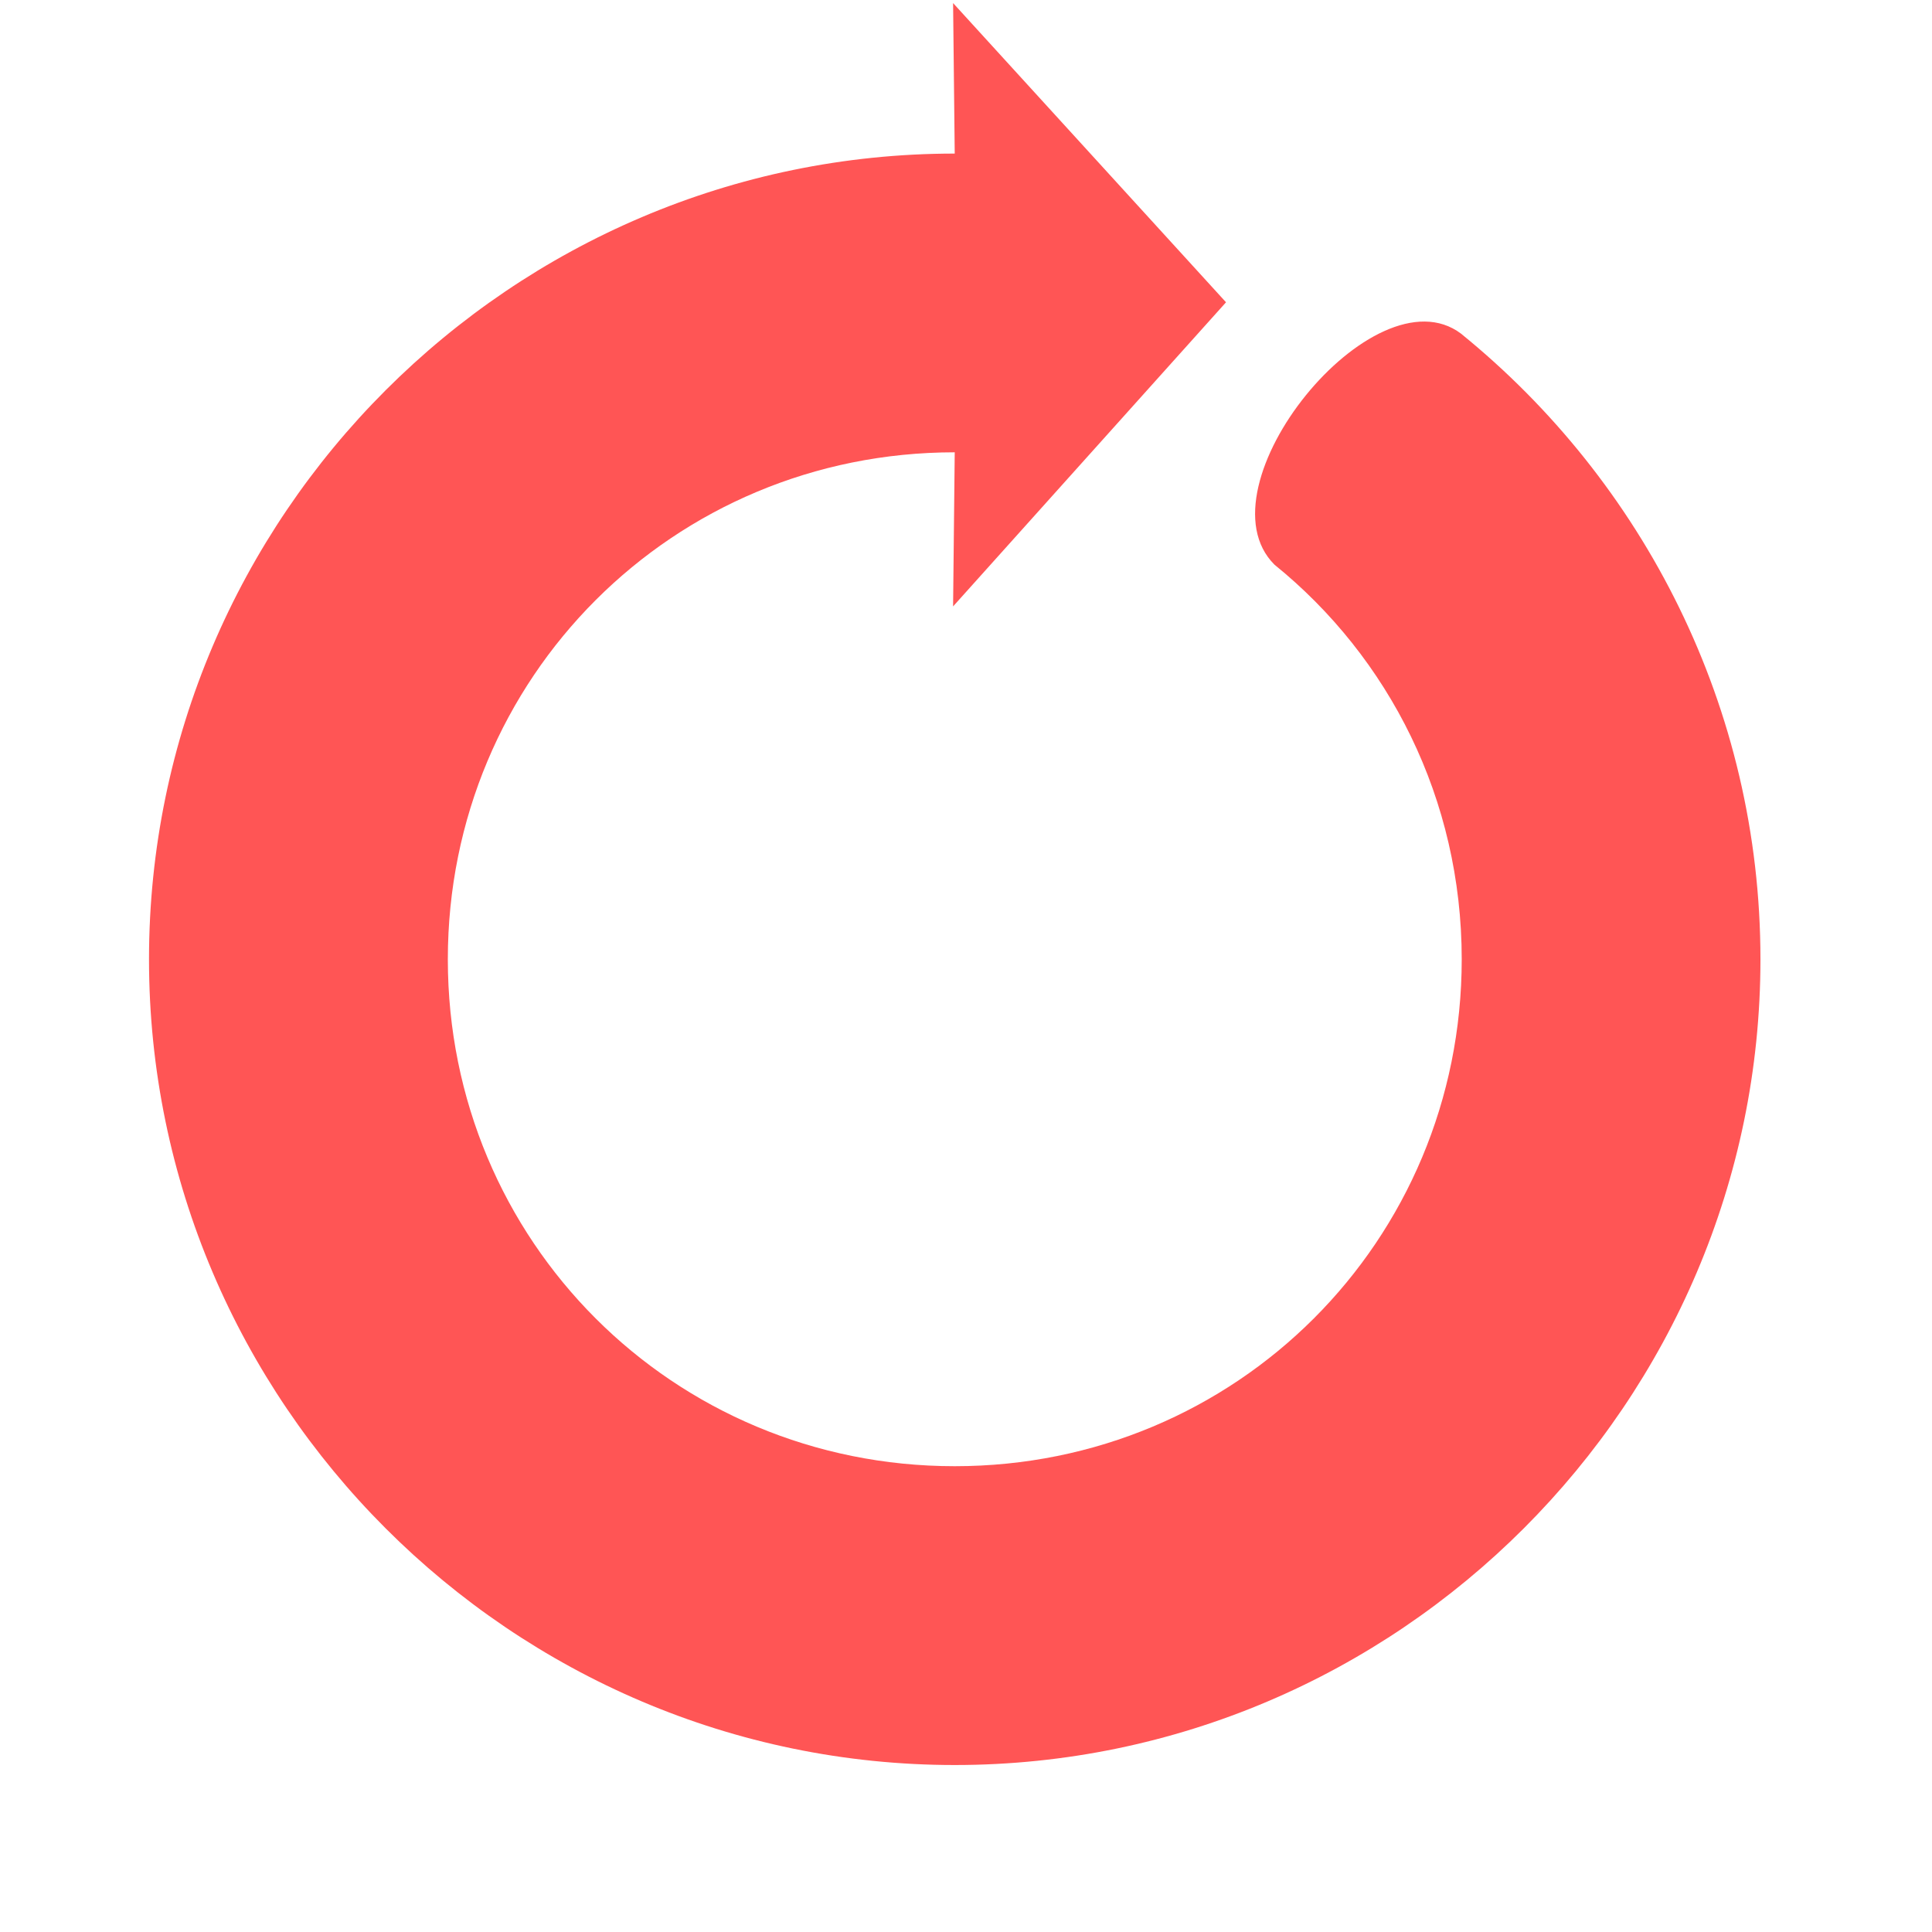
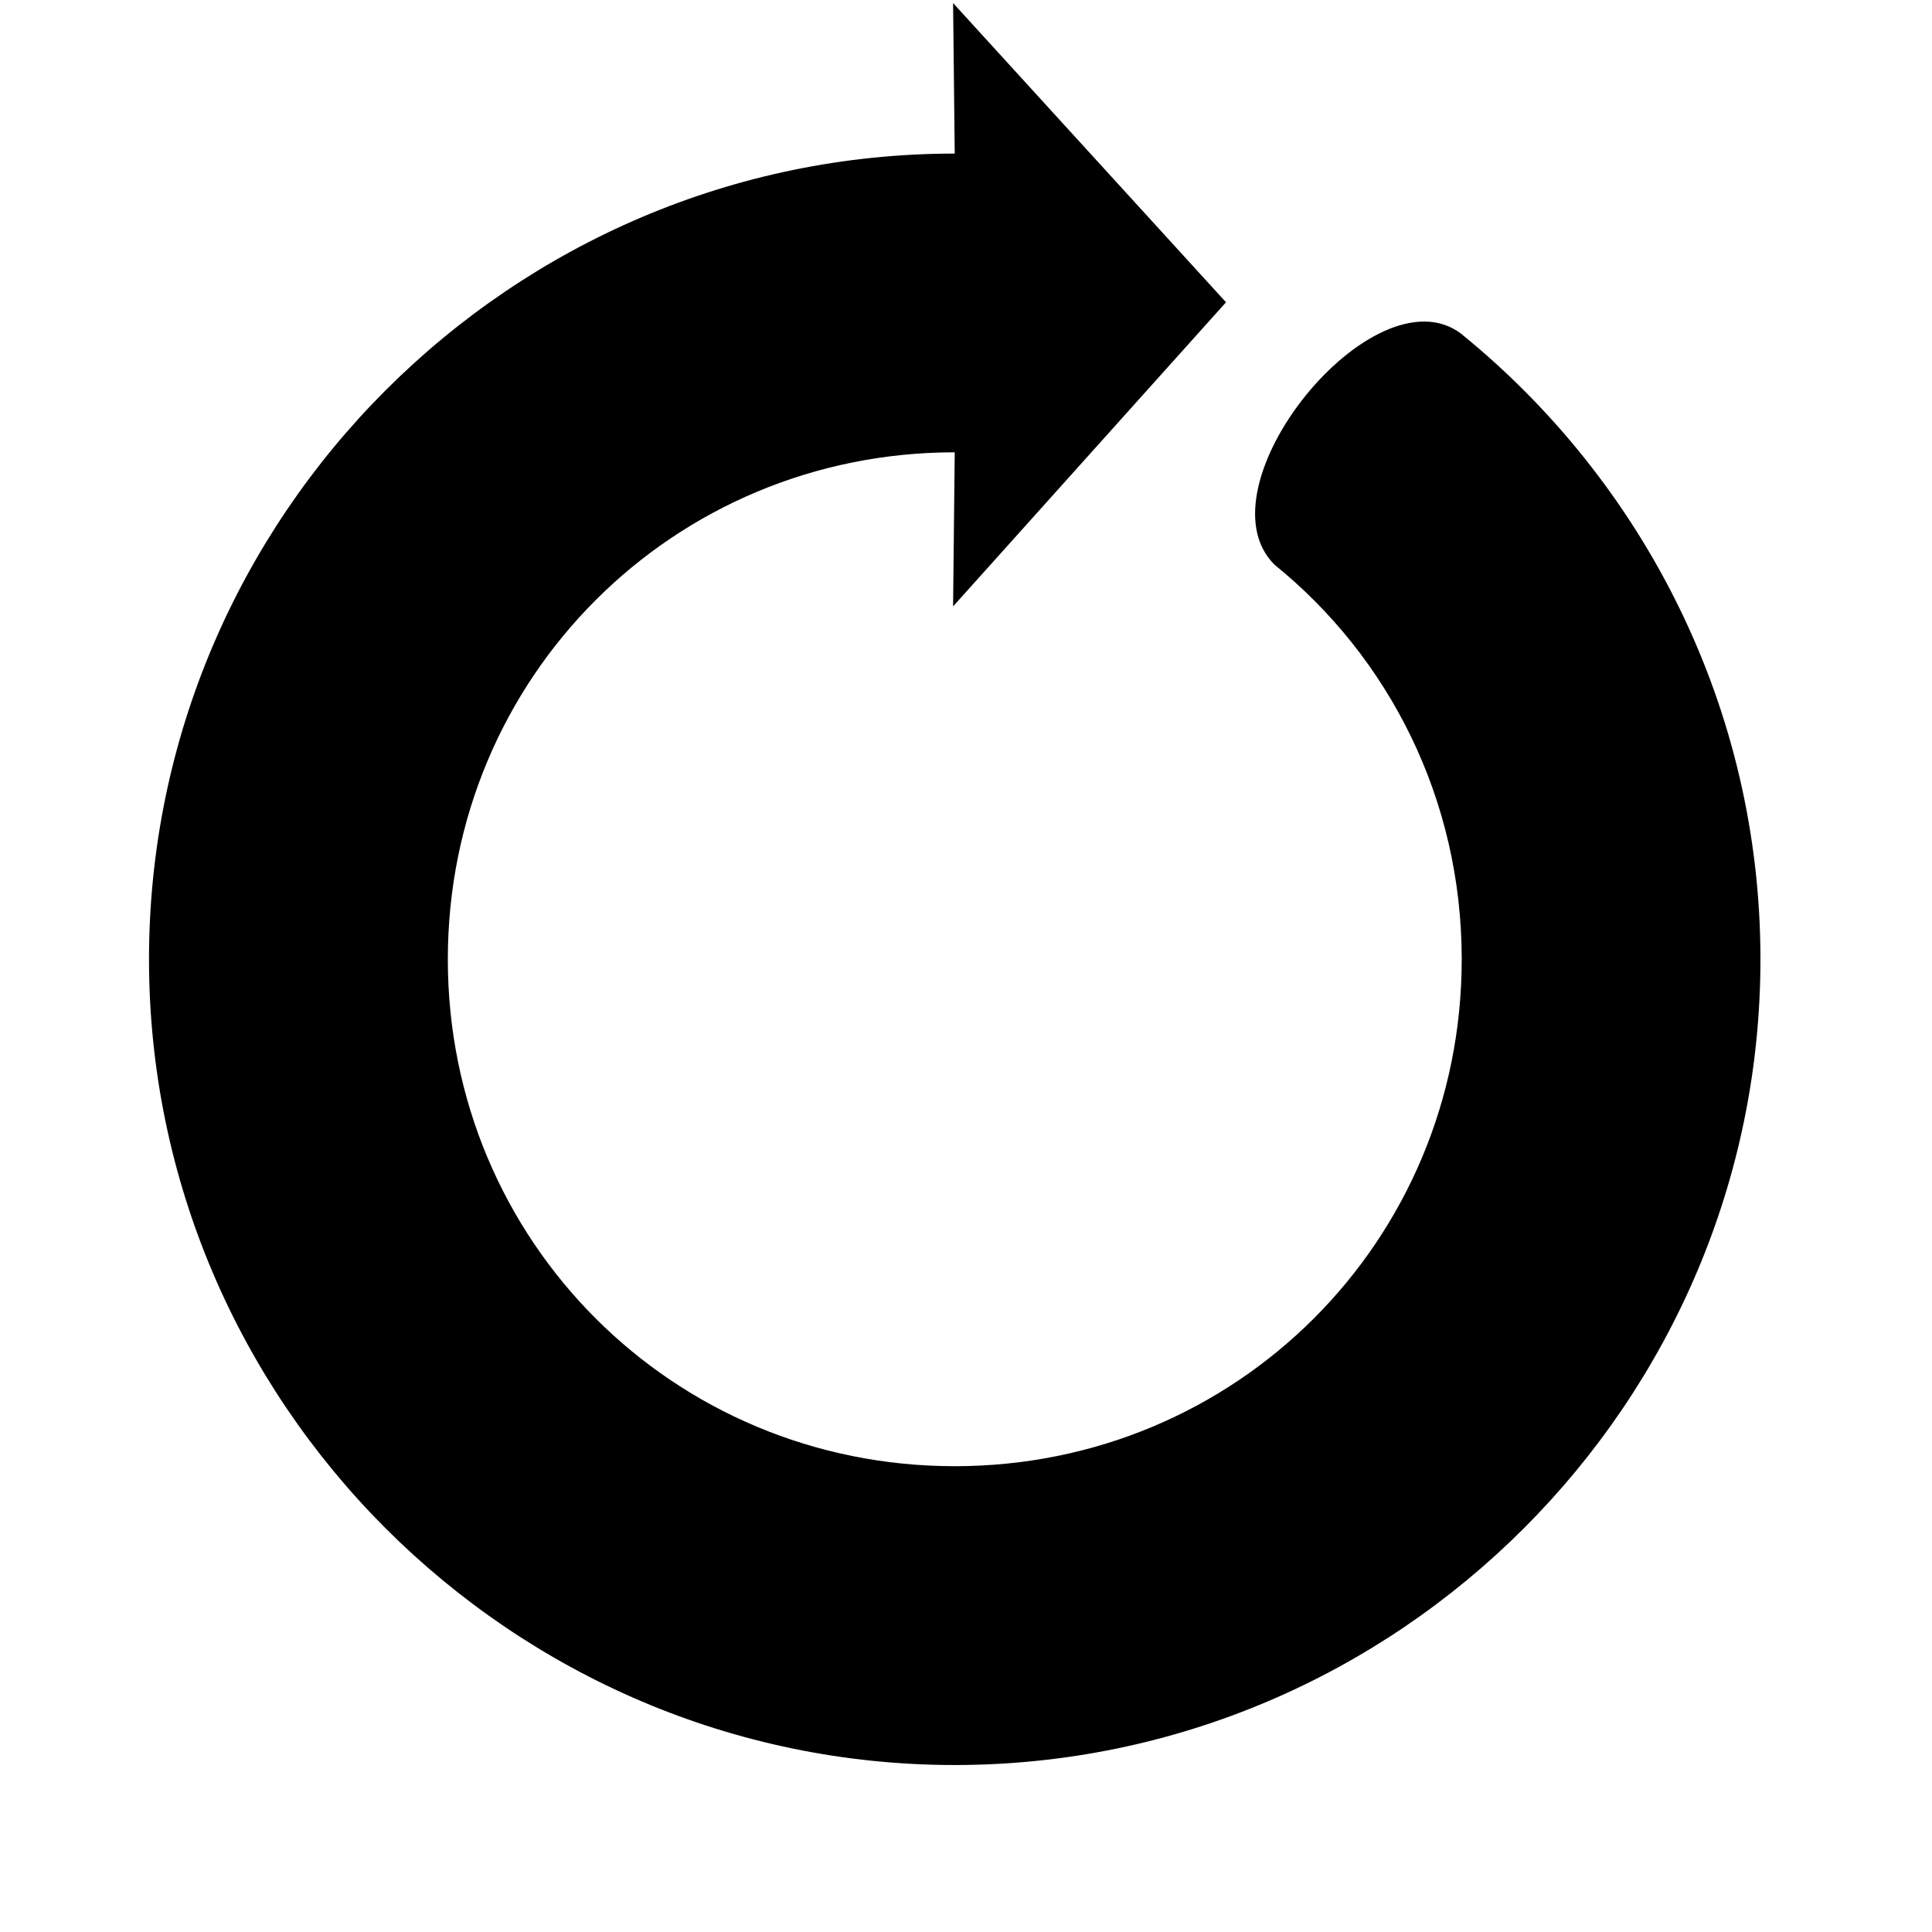
<svg xmlns="http://www.w3.org/2000/svg" width="100" height="100" id="svg2" version="1.1">
  <defs id="defs4" />
  <g id="layer1" transform="translate(-62.72649,-332.8677)">
-     <path style="font-size:medium;font-style:normal;font-variant:normal;font-weight:normal;font-stretch:normal;text-indent:0;text-align:start;text-decoration:none;line-height:normal;letter-spacing:normal;word-spacing:normal;text-transform:none;direction:ltr;block-progression:tb;writing-mode:lr-tb;text-anchor:start;baseline-shift:baseline;color:#000000;fill:#ff5555;fill-opacity:1;stroke:none;stroke-width:104.052;marker:none;visibility:visible;display:inline;overflow:visible;enable-background:accumulate;font-family:Sans;-inkscape-font-specification:Sans" d="m 138.352,350.139 c -4.505,-3.4 -13.707,7.926 -9.658,11.957 5.927,4.796 9.691,12.138 9.691,20.425 0,14.583 -11.659,26.237 -26.242,26.237 -14.583,0 -26.237,-11.654 -26.237,-26.237 0,-14.583 11.654,-26.242 26.237,-26.242 l -0.085,7.976 14.127,-15.741 -14.127,-15.487 0.085,7.79 c -22.941,0 -41.704,18.763 -41.704,41.704 0,22.941 18.763,41.704 41.704,41.704 22.941,0 41.704,-18.763 41.704,-41.704 0,-13.034 -6.057,-24.72 -15.495,-32.381" id="path2985" />
+     <path style="font-size:medium;font-style:normal;font-variant:normal;font-weight:normal;font-stretch:normal;text-indent:0;text-align:start;text-decoration:none;line-height:normal;letter-spacing:normal;word-spacing:normal;text-transform:none;direction:ltr;block-progression:tb;writing-mode:lr-tb;text-anchor:start;baseline-shift:baseline;color:#000000;fill:BASE_ROLE_COLOR;fill-opacity:1;stroke:none;stroke-width:104.052;marker:none;visibility:visible;display:inline;overflow:visible;enable-background:accumulate;font-family:Sans;-inkscape-font-specification:Sans" d="m 138.352,350.139 c -4.505,-3.4 -13.707,7.926 -9.658,11.957 5.927,4.796 9.691,12.138 9.691,20.425 0,14.583 -11.659,26.237 -26.242,26.237 -14.583,0 -26.237,-11.654 -26.237,-26.237 0,-14.583 11.654,-26.242 26.237,-26.242 l -0.085,7.976 14.127,-15.741 -14.127,-15.487 0.085,7.79 c -22.941,0 -41.704,18.763 -41.704,41.704 0,22.941 18.763,41.704 41.704,41.704 22.941,0 41.704,-18.763 41.704,-41.704 0,-13.034 -6.057,-24.72 -15.495,-32.381" id="path2985" />
  </g>
</svg>
